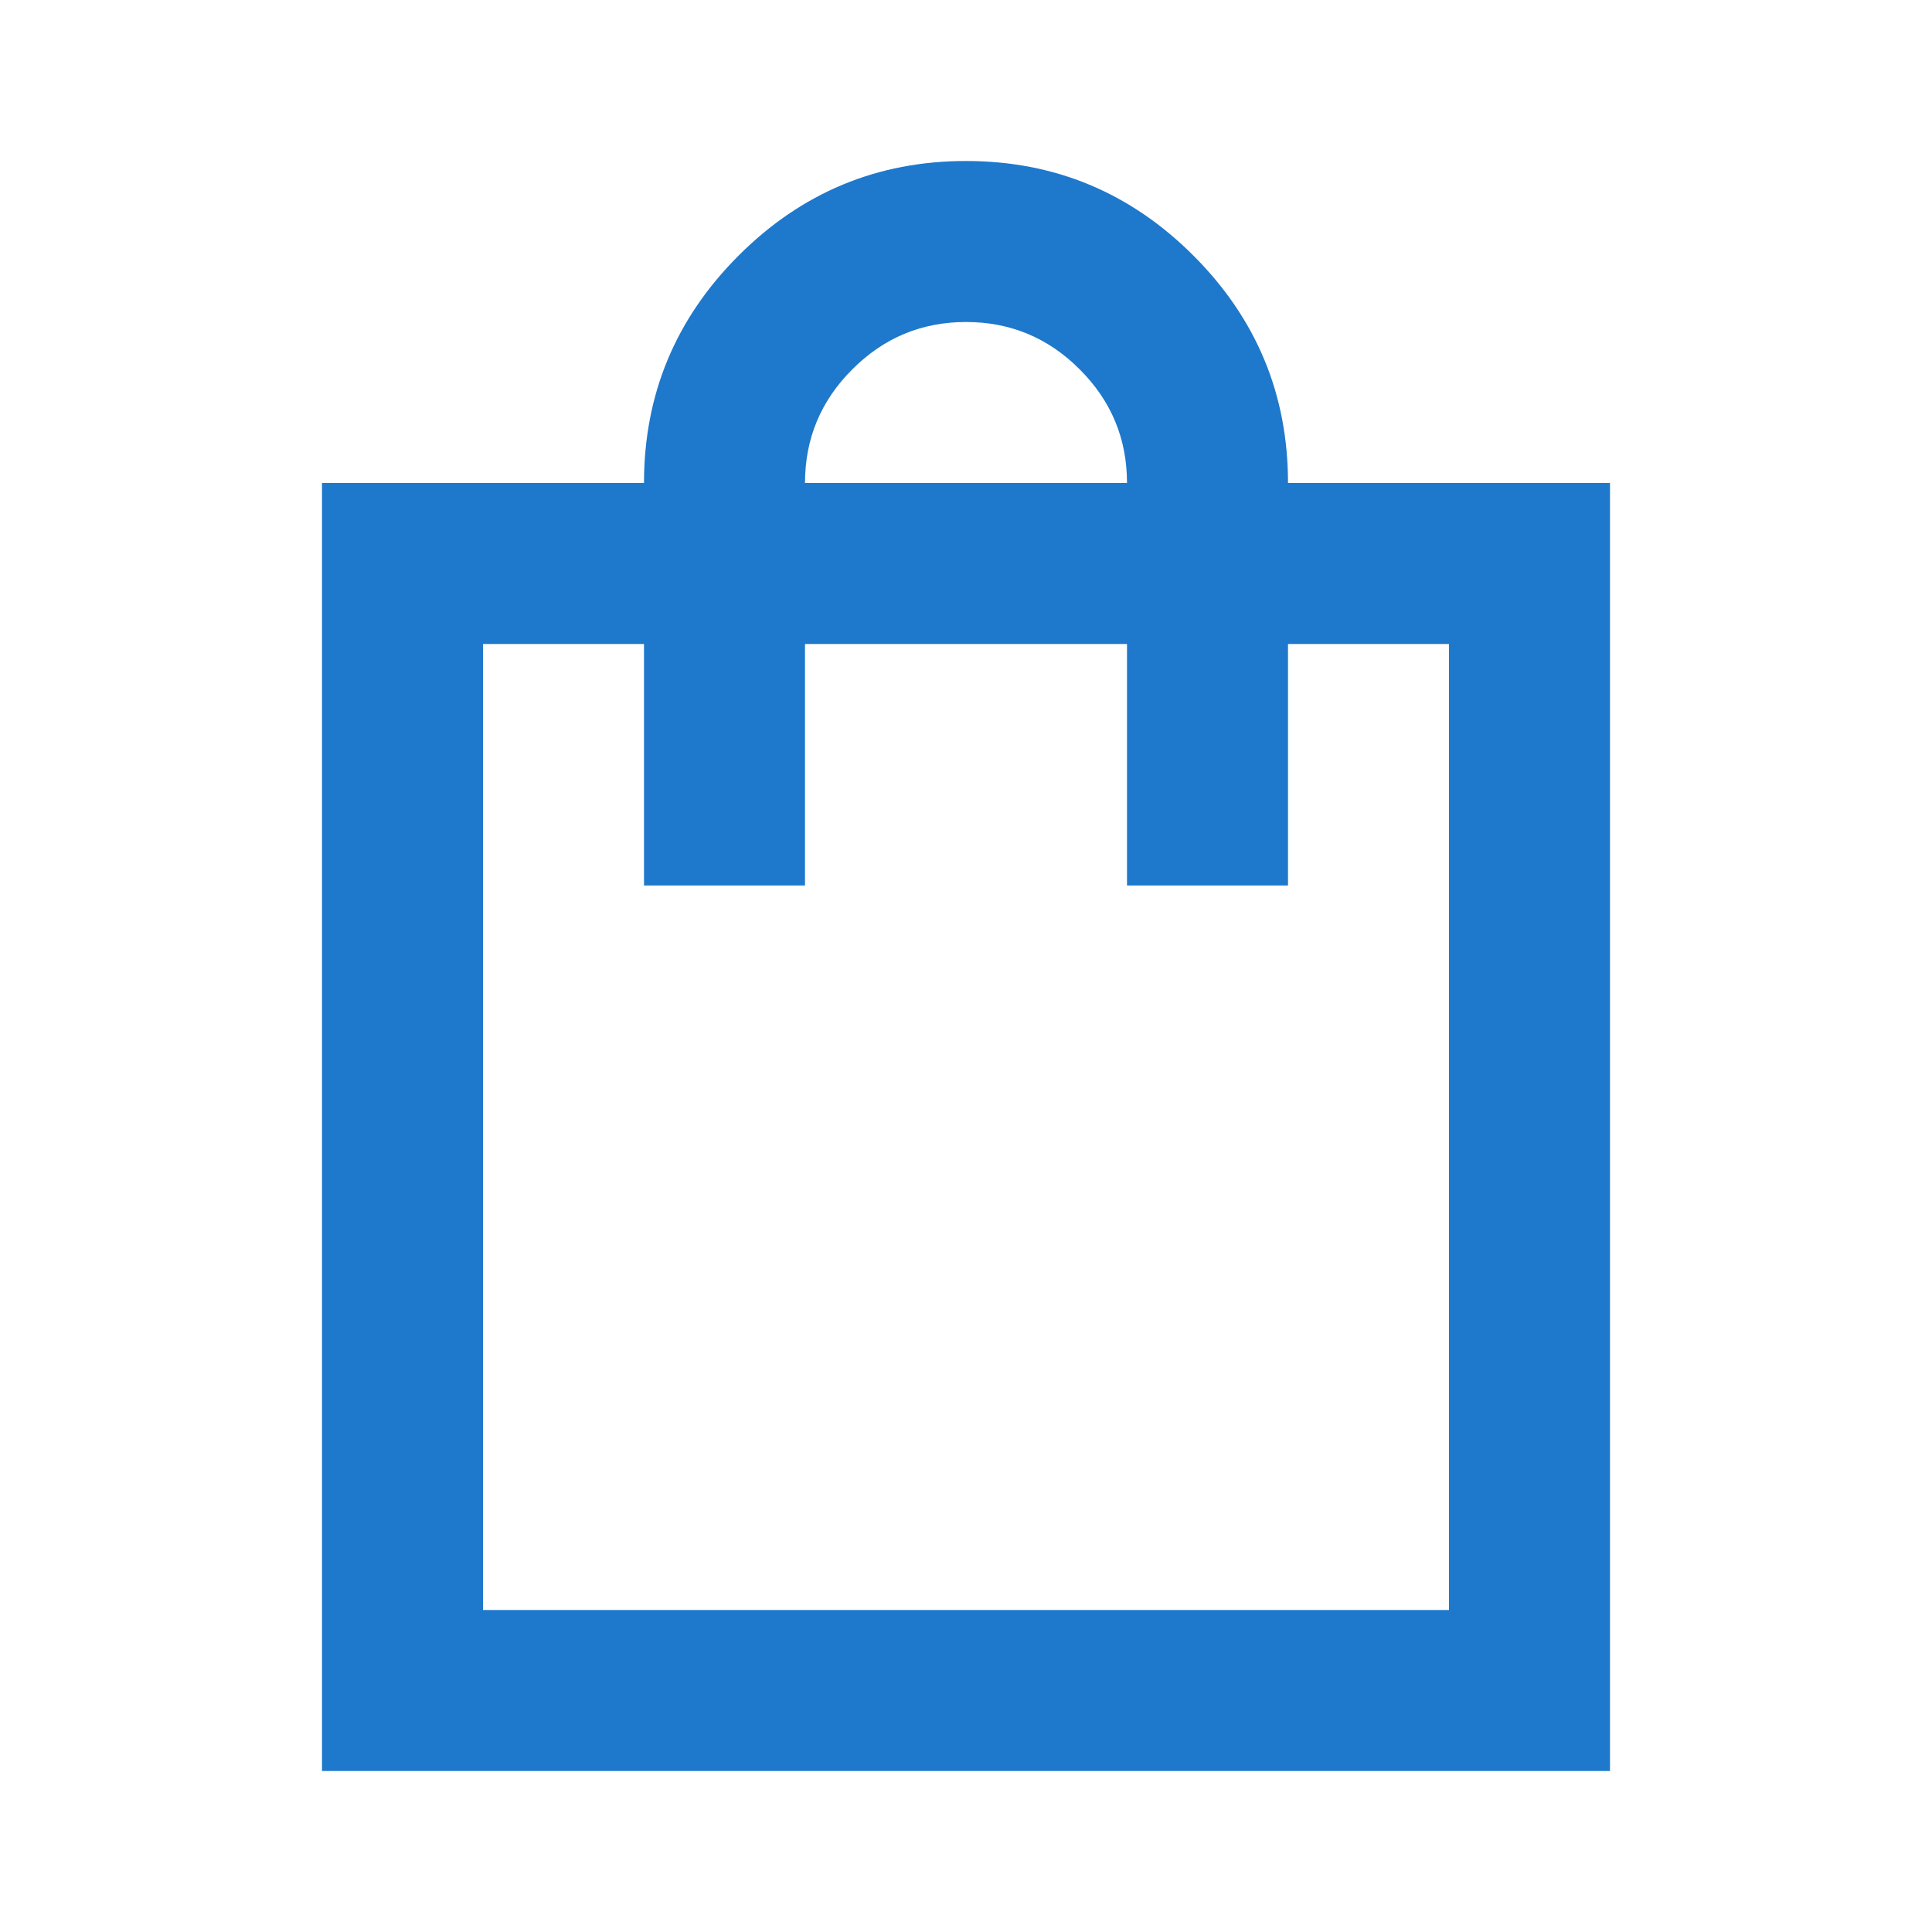
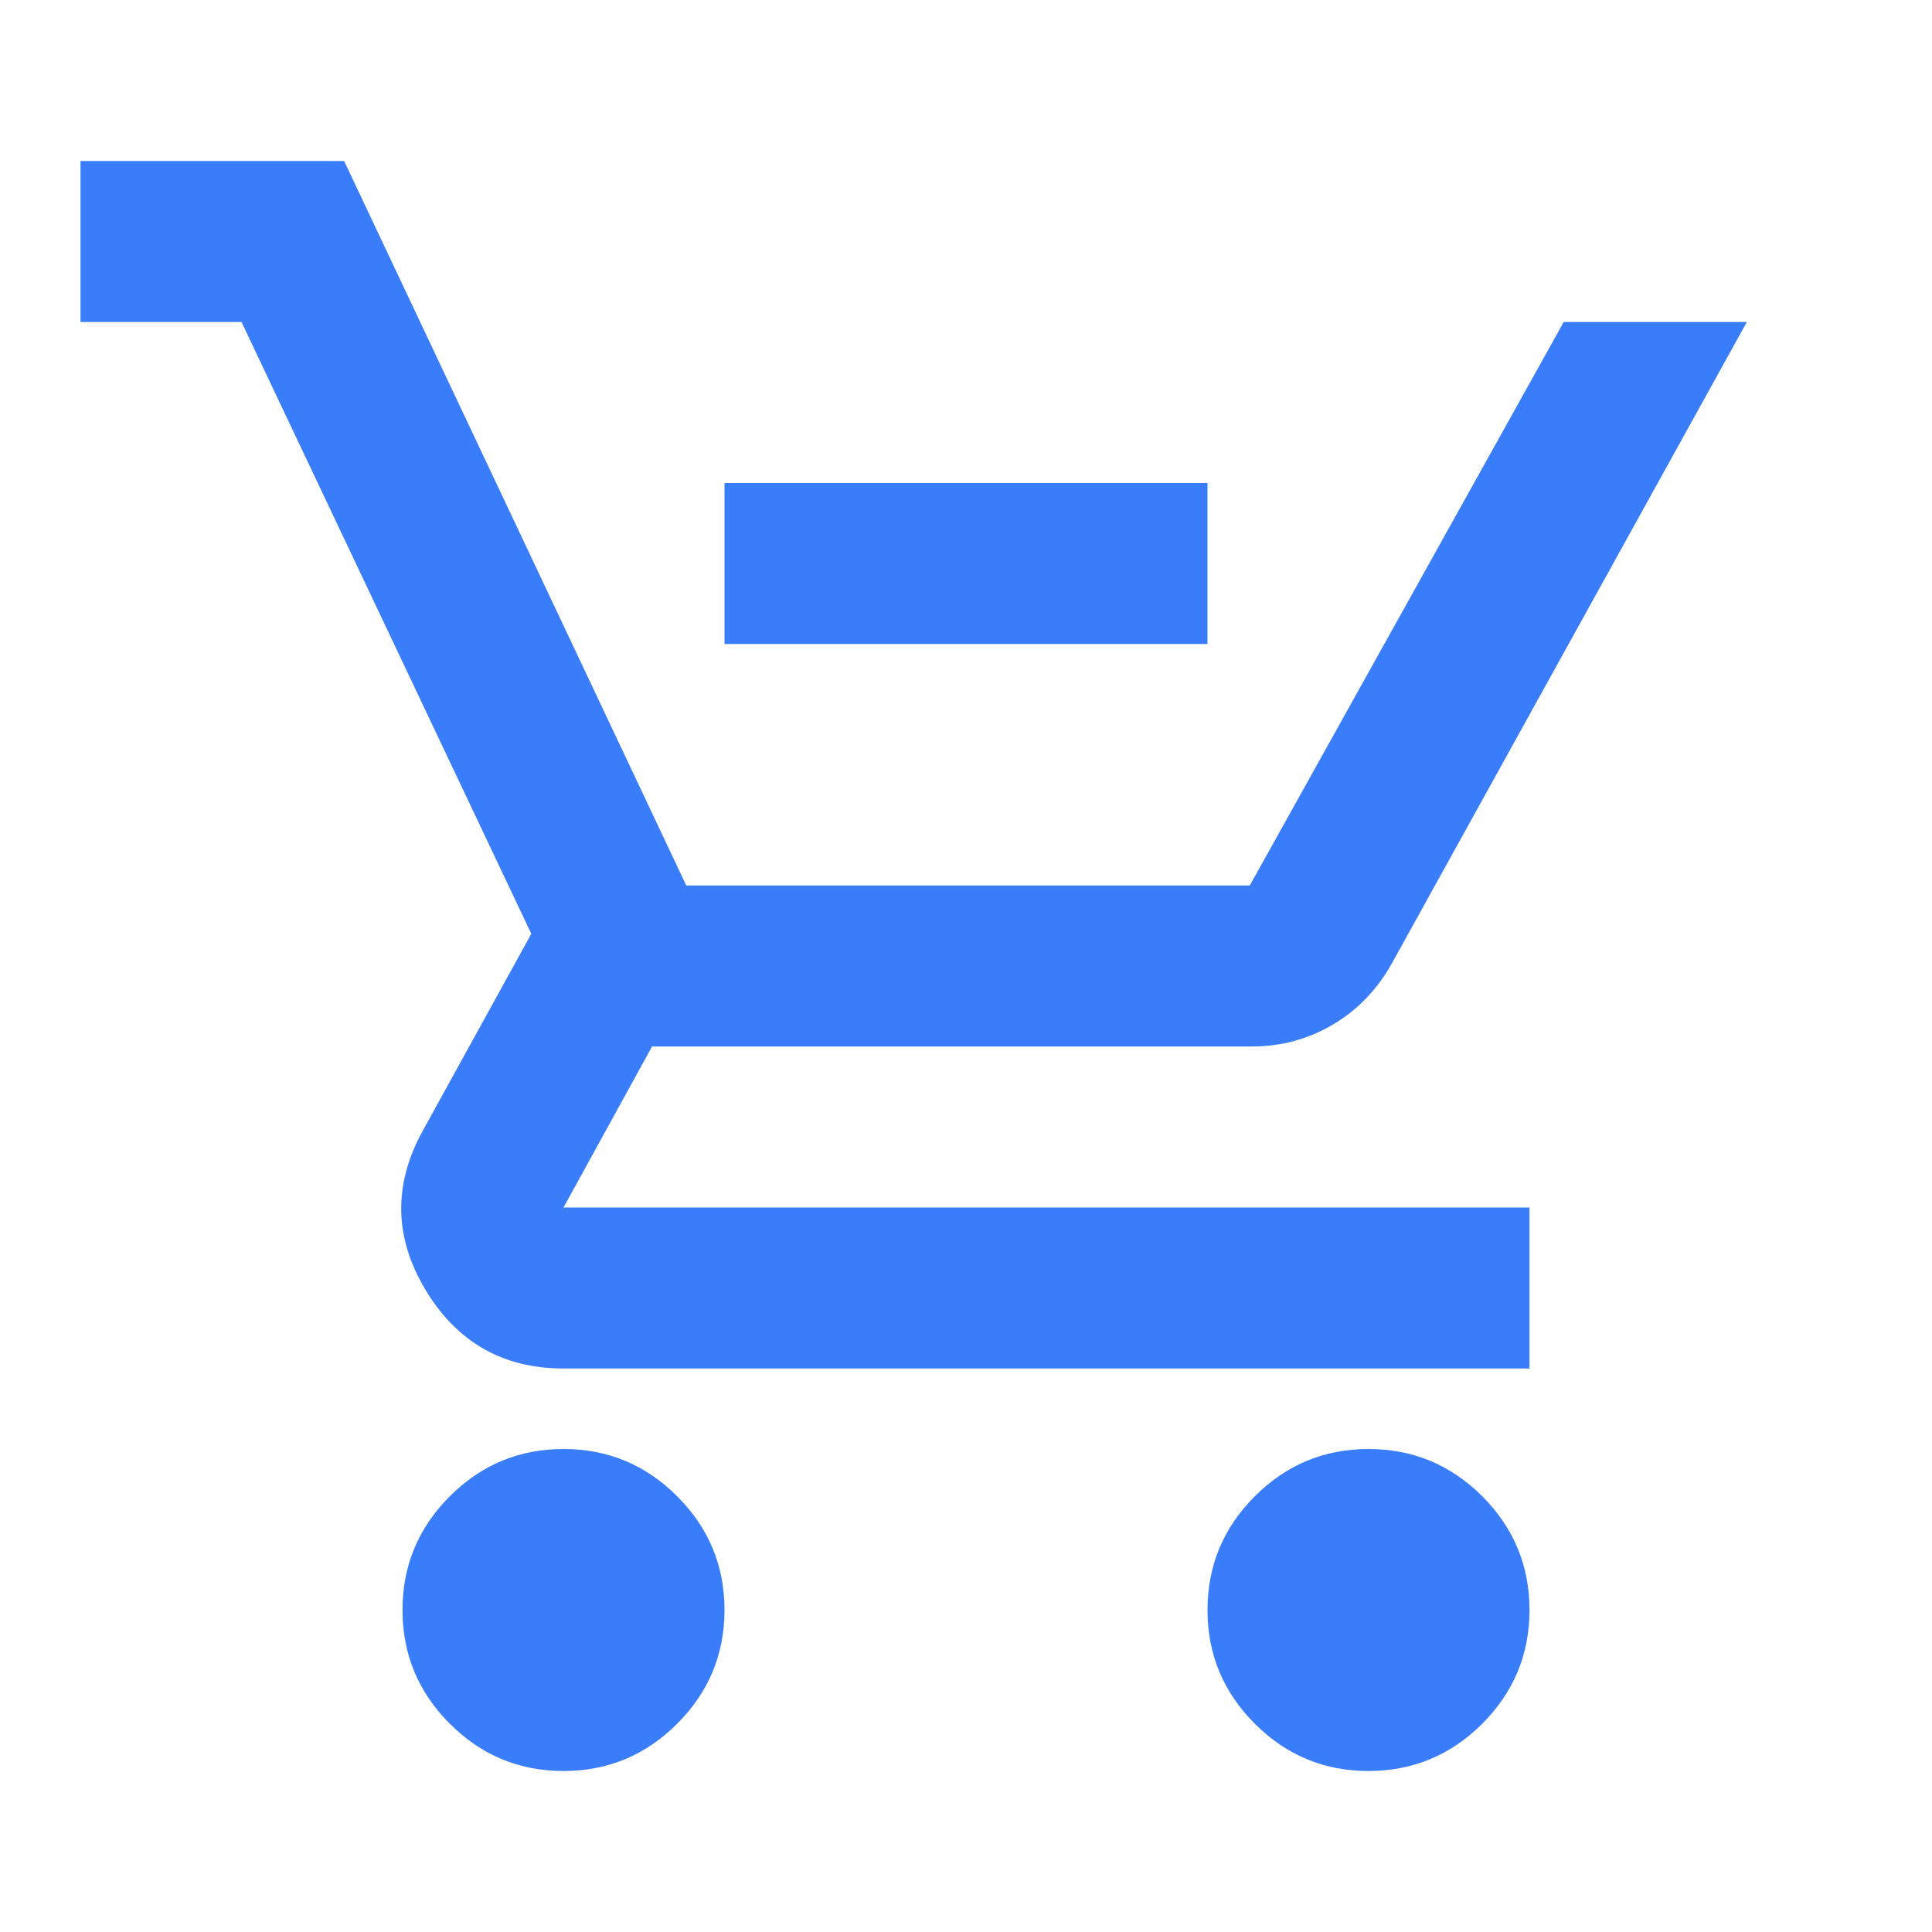
<svg xmlns="http://www.w3.org/2000/svg" width="24" height="24" viewBox="0 0 24 24" fill="none">
-   <mask id="mask0_2_194" style="mask-type:alpha" maskUnits="userSpaceOnUse" x="0" y="0" width="24" height="24">
+   <mask id="mask0_1_172" style="mask-type:alpha" maskUnits="userSpaceOnUse" x="0" y="0" width="24" height="24">
    <rect width="24" height="24" fill="#D9D9D9" />
  </mask>
-   <g mask="url(#mask0_2_194)">
-     <path d="M4 22V6H8C8 4.9 8.392 3.958 9.175 3.175C9.958 2.392 10.9 2 12 2C13.1 2 14.042 2.392 14.825 3.175C15.608 3.958 16 4.9 16 6H20V22H4ZM6 20H18V8H16V11H14V8H10V11H8V8H6V20ZM10 6H14C14 5.45 13.804 4.979 13.412 4.588C13.021 4.196 12.55 4 12 4C11.45 4 10.979 4.196 10.588 4.588C10.196 4.979 10 5.45 10 6Z" fill="#1E78CC" />
+   <g mask="url(#mask0_1_172)">
+     <path d="M9 8V6H15V8H9ZM7 22C6.45 22 5.979 21.804 5.588 21.413C5.196 21.021 5 20.55 5 20C5 19.45 5.196 18.979 5.588 18.587C5.979 18.196 6.45 18 7 18C7.55 18 8.021 18.196 8.412 18.587C8.804 18.979 9 19.45 9 20C9 20.55 8.804 21.021 8.412 21.413C8.021 21.804 7.55 22 7 22ZM17 22C16.45 22 15.979 21.804 15.588 21.413C15.196 21.021 15 20.55 15 20C15 19.45 15.196 18.979 15.588 18.587C15.979 18.196 16.45 18 17 18C17.55 18 18.021 18.196 18.413 18.587C18.804 18.979 19 19.45 19 20C19 20.55 18.804 21.021 18.413 21.413C18.021 21.804 17.55 22 17 22ZM1 4V2H4.275L8.525 11H15.525L19.425 4H21.7L17.3 11.95C17.117 12.283 16.871 12.542 16.562 12.725C16.254 12.908 15.917 13 15.55 13H8.1L7 15H19V17H7C6.25 17 5.679 16.675 5.287 16.025C4.896 15.375 4.883 14.717 5.25 14.05L6.6 11.6L3 4H1Z" fill="#3A7DFA" />
  </g>
</svg>
